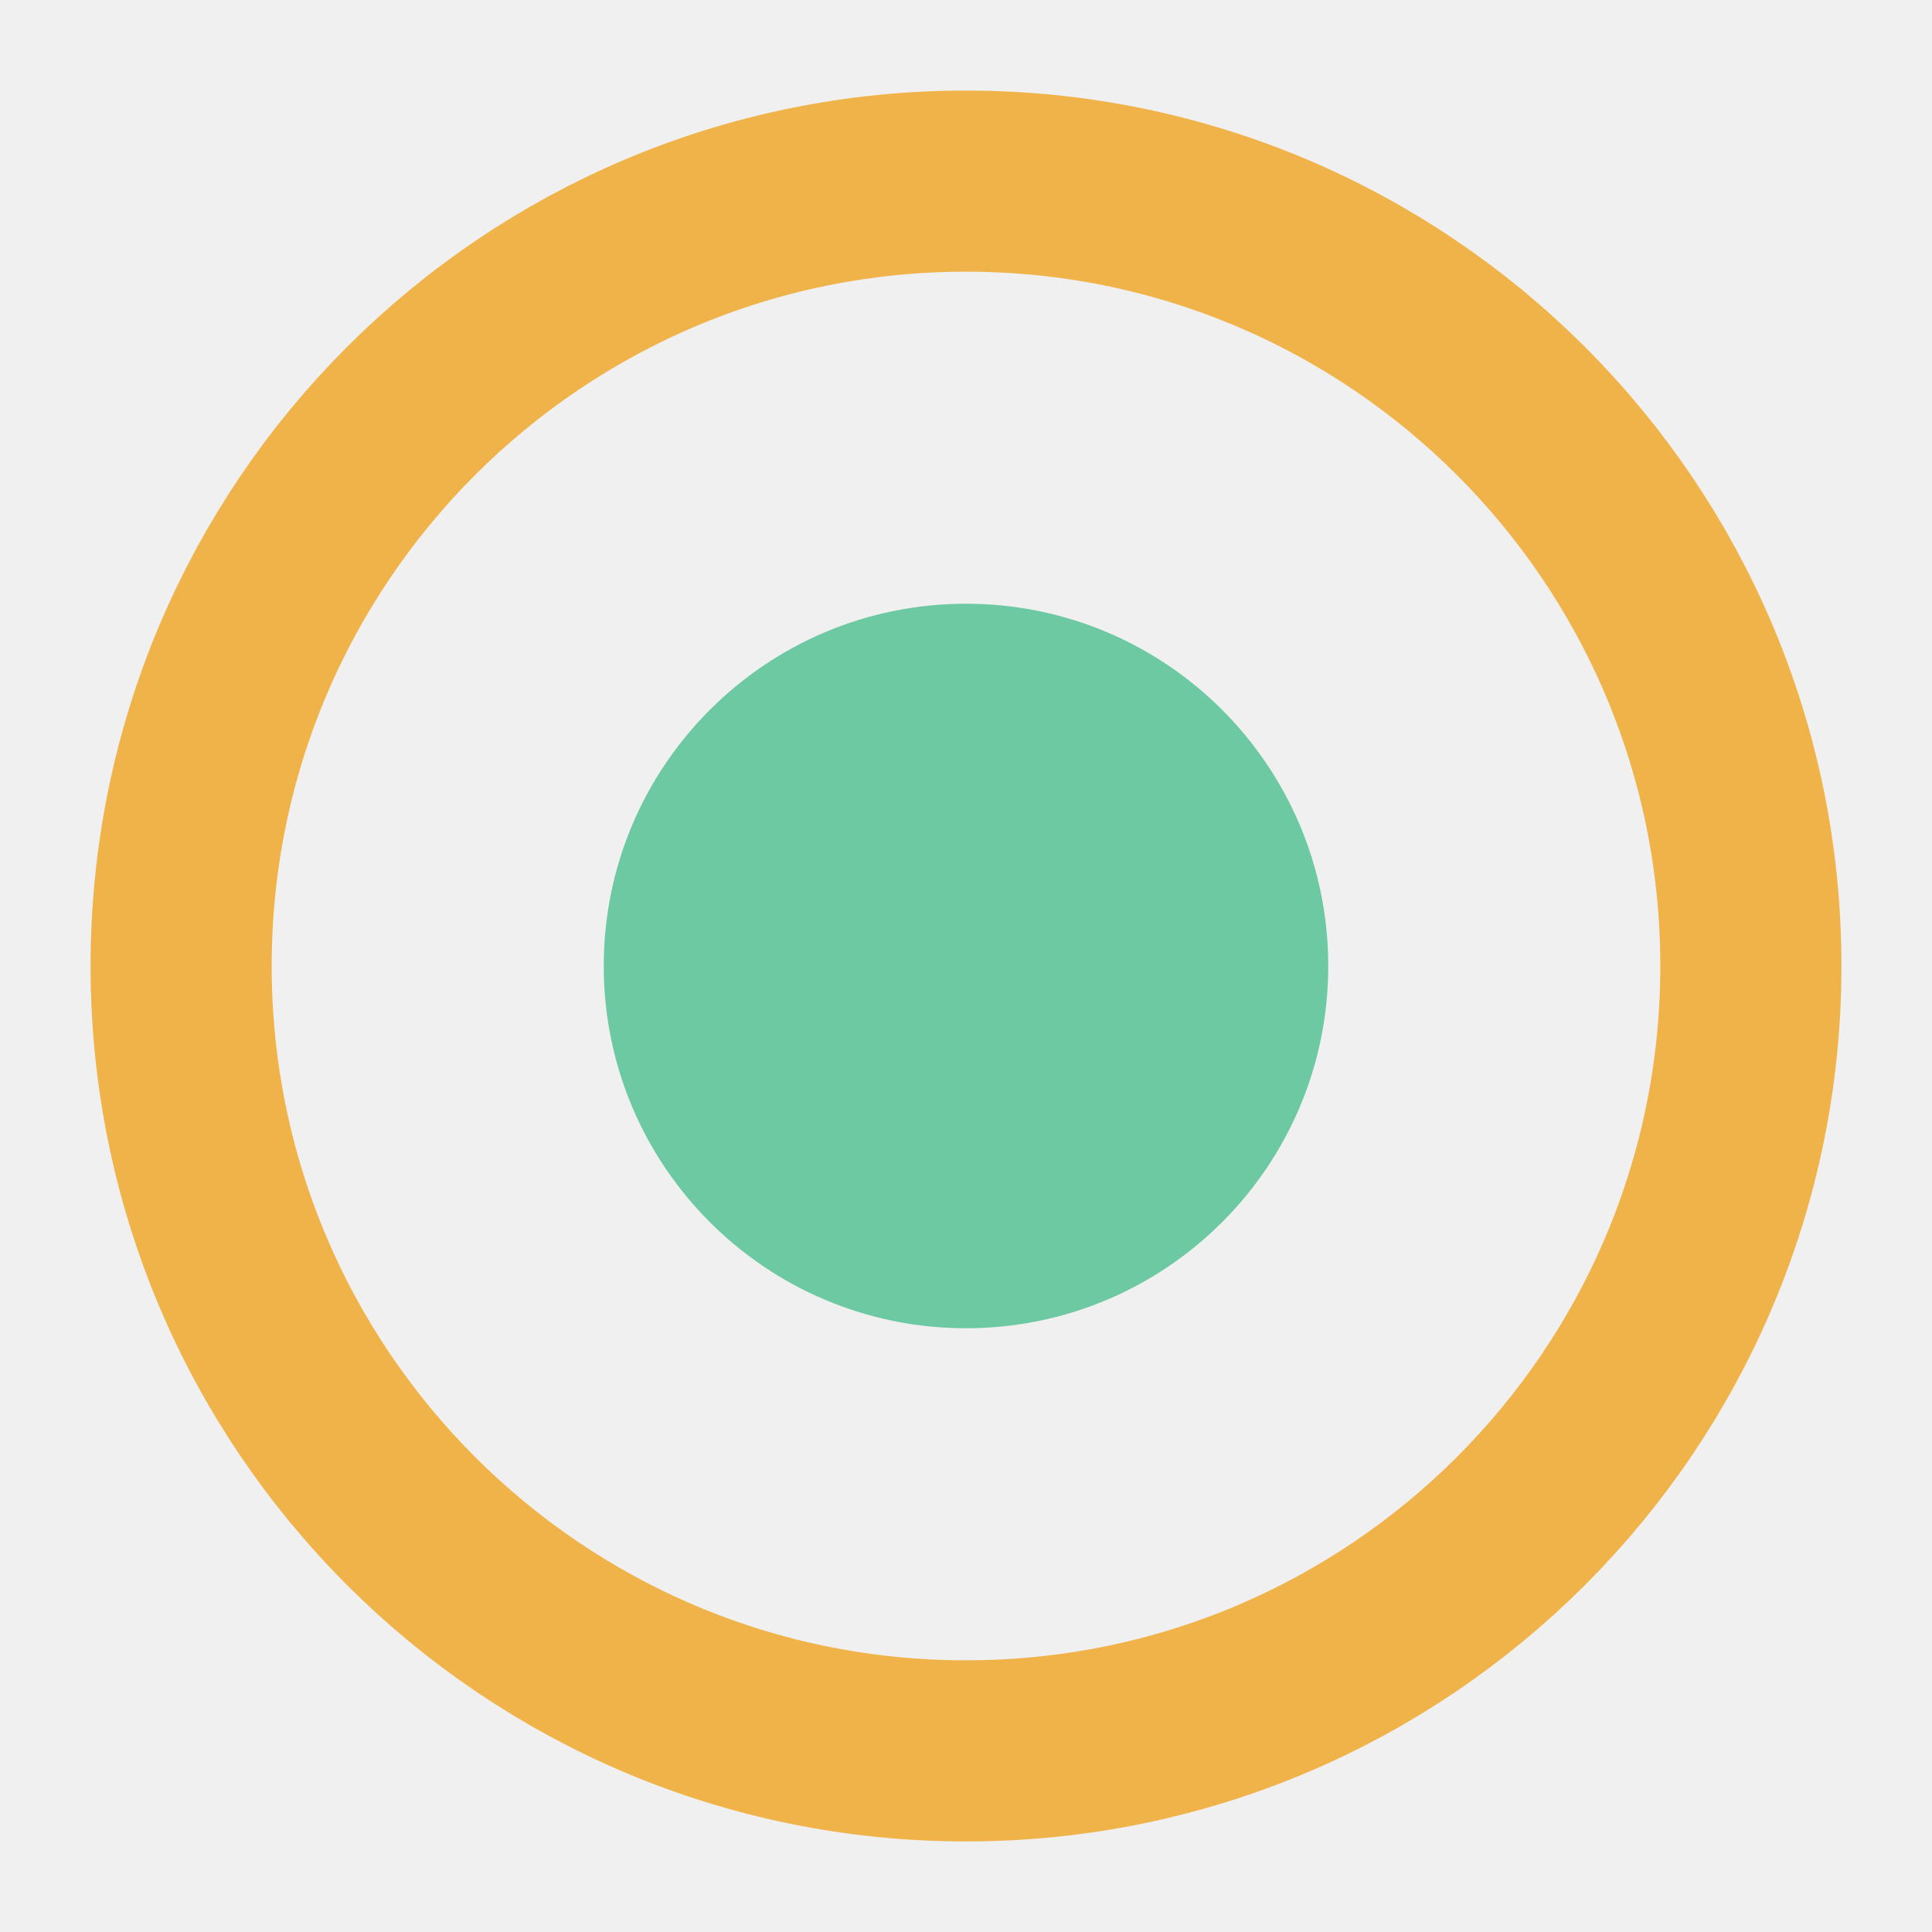
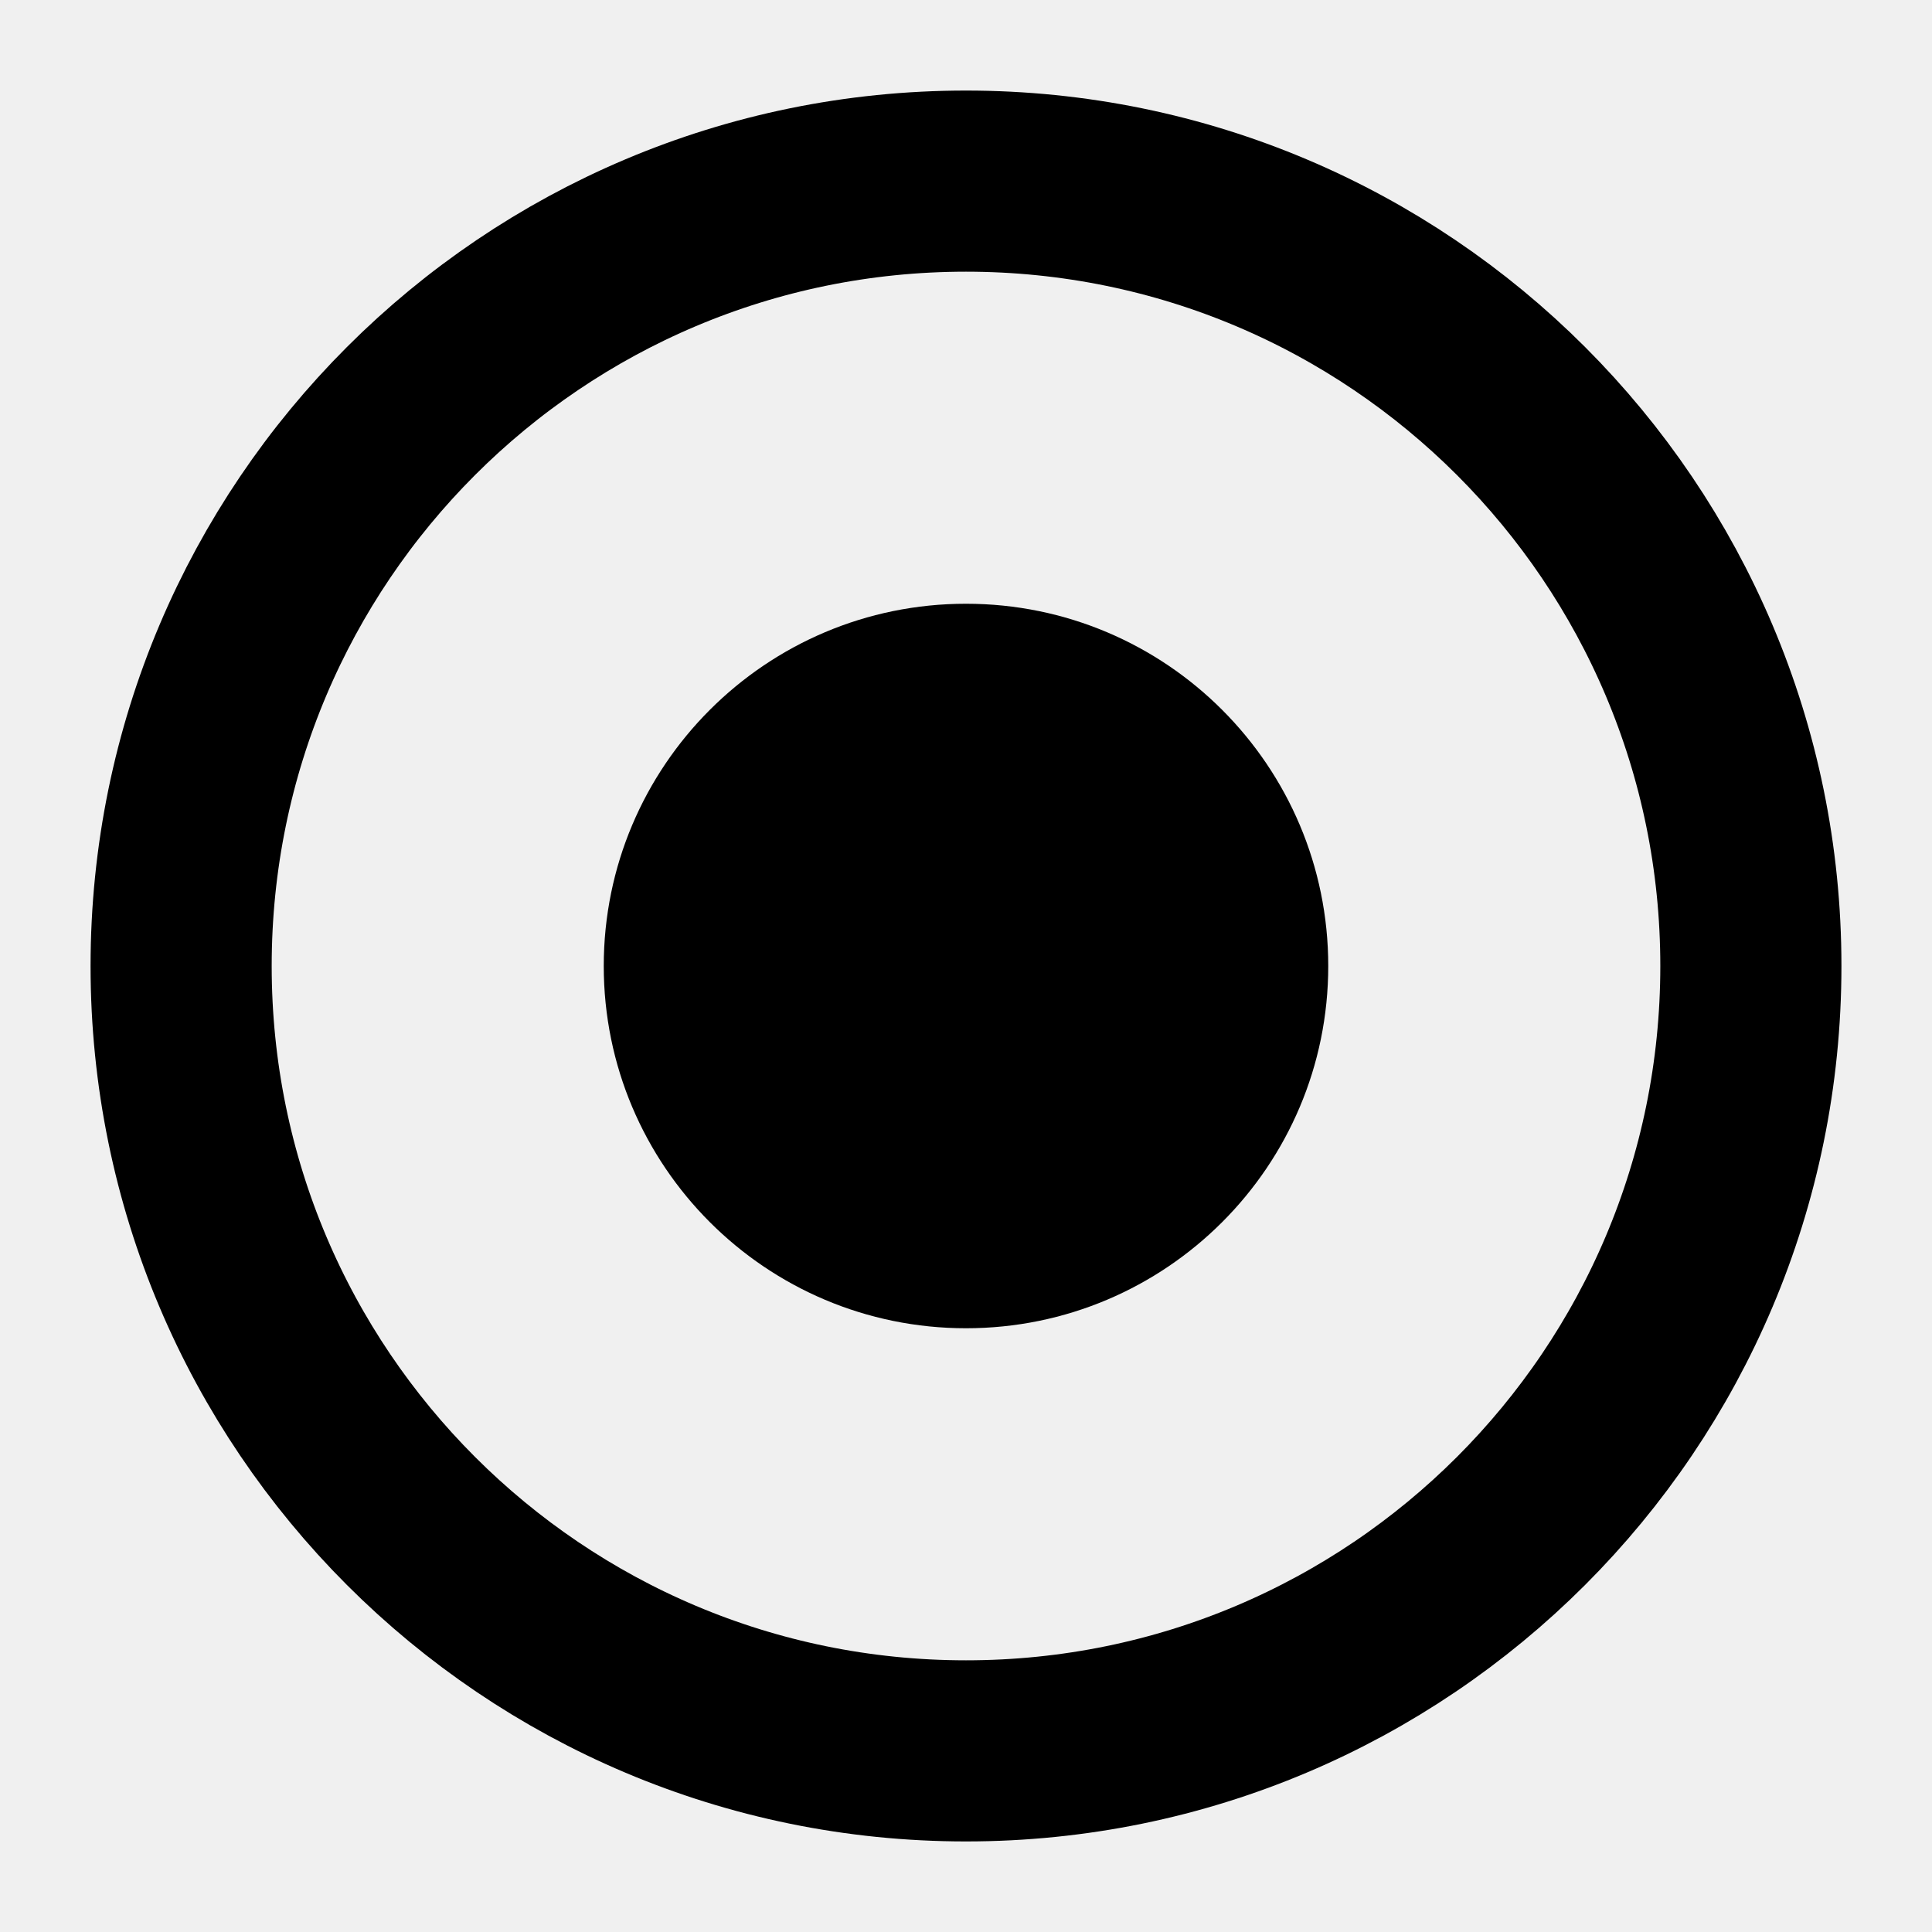
<svg xmlns="http://www.w3.org/2000/svg" viewBox="0 0 32 32">
-   <circle cx="16" cy="16" r="13" fill="none" stroke="#F0B34A" stroke-width="3" />
-   <circle cx="16" cy="16" r="6" fill="#6CC9A1" />
+   <style>.r{fill:none;stroke:#000}.c{fill:#000}@media (prefers-color-scheme:dark){.r{stroke:#fff}.c{fill:#fff}}</style>
+   <circle class="r" cx="16" cy="16" r="13" stroke-width="3" />
+   <circle class="c" cx="16" cy="16" r="6" />
</svg>
